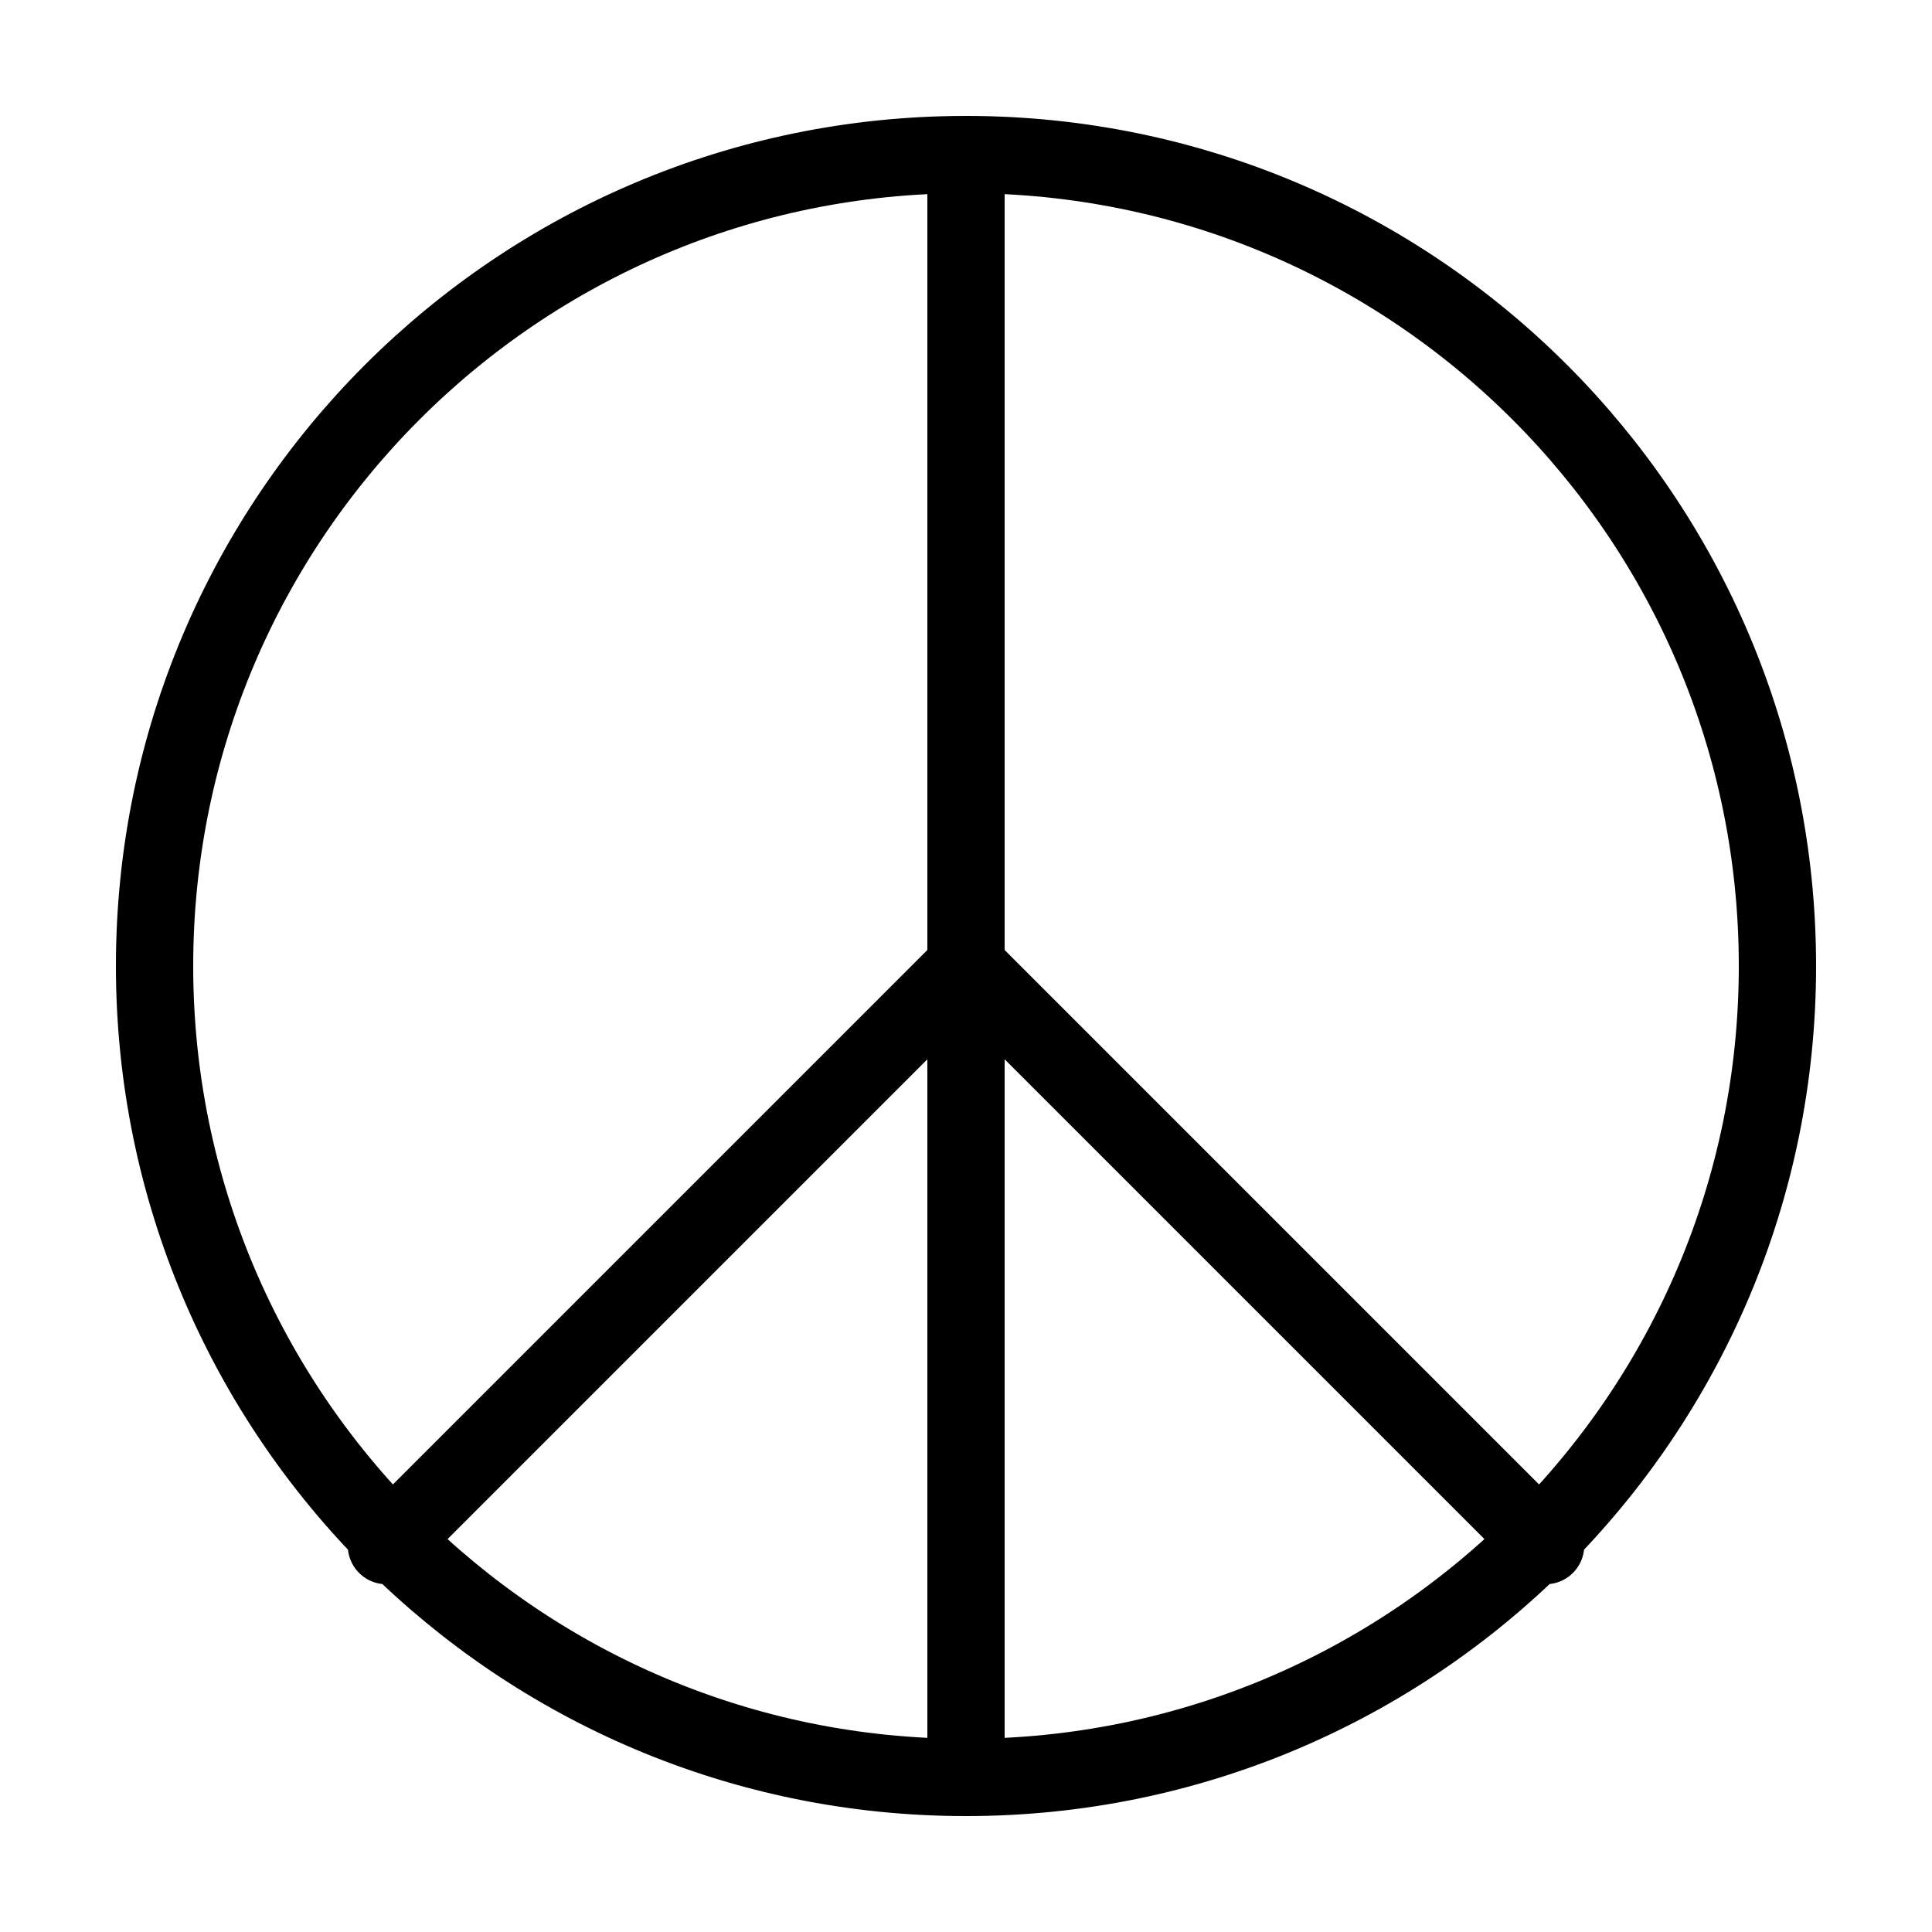
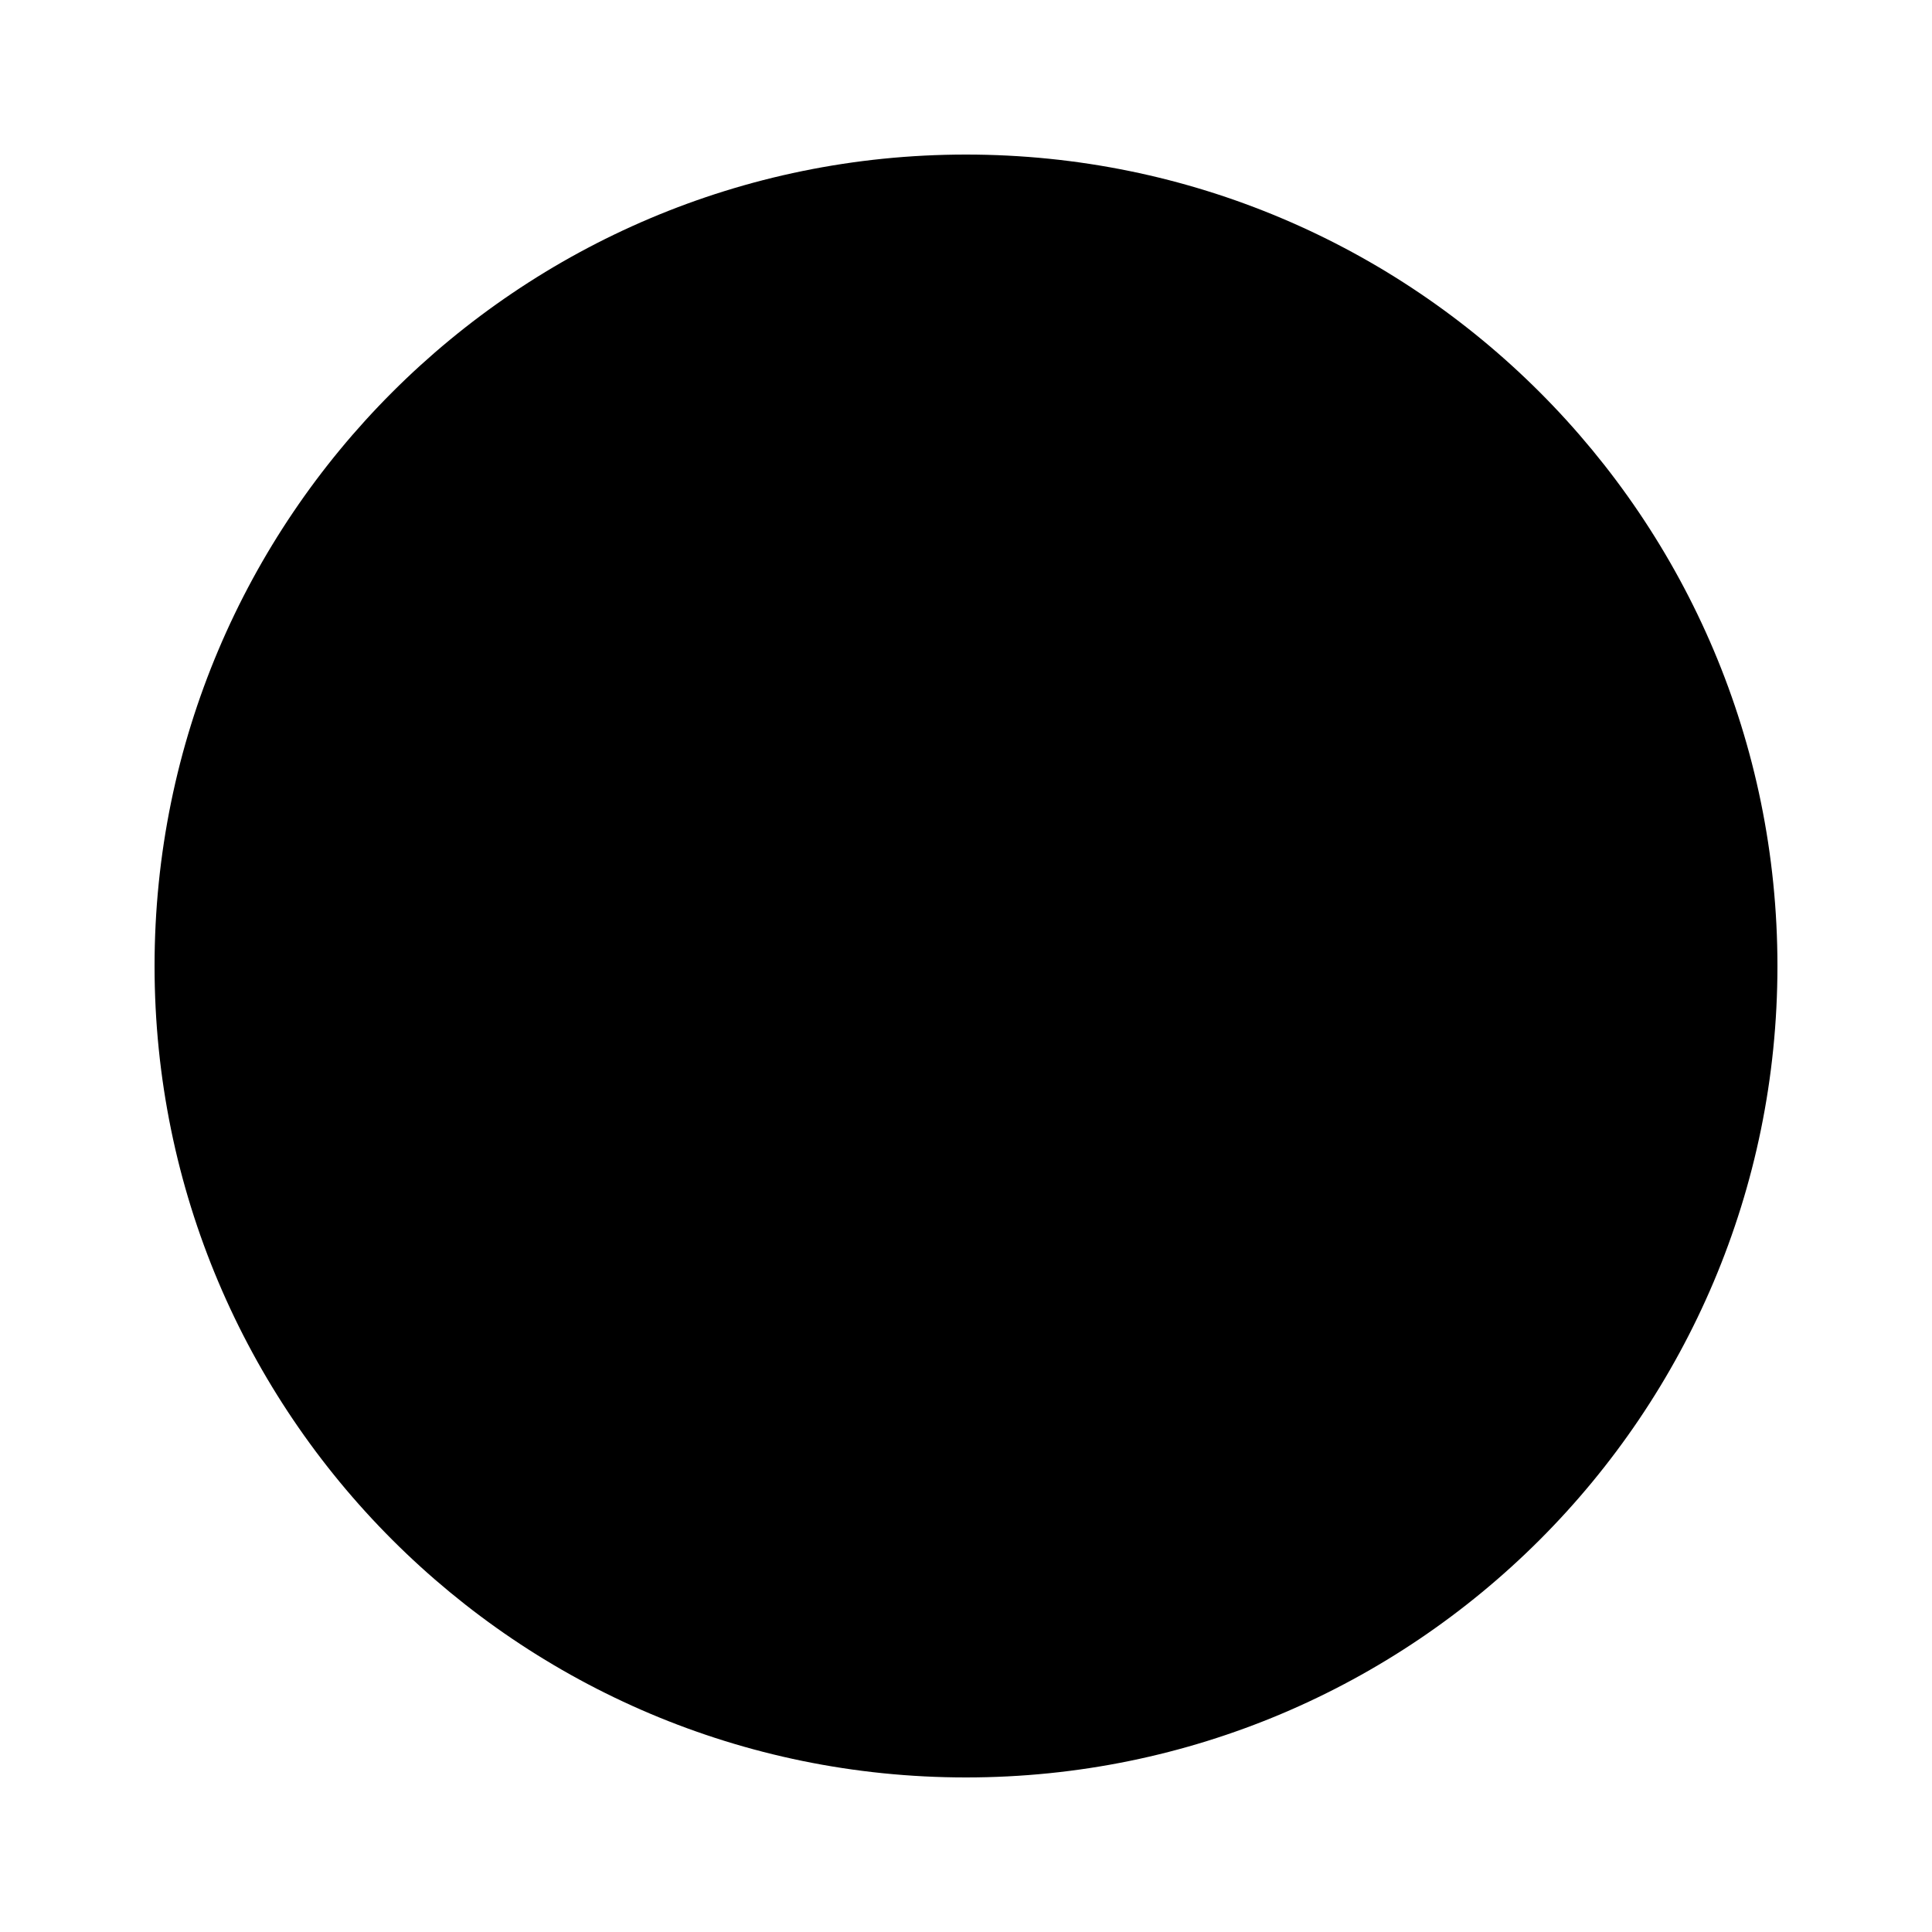
- <svg xmlns="http://www.w3.org/2000/svg" viewBox="0 0 100 100">
-   <path d="M 8 50 A 42 42 0 1 1 92 50 A 42 42 0 1 1 8 50 Z M 50 8 L 50 92 M 50 50 L 20 80 M 50 50 L 80 80" fill="none" stroke="currentColor" stroke-width="4" stroke-linecap="round" stroke-linejoin="round" />
+ <svg xmlns="http://www.w3.org/2000/svg" viewBox="0 0 100 100" data-tags="peace,symbol,protest,kindness,sixties,dove">
+   <path data-tone="accent" d="M 8 50 A 42 42 0 1 1 92 50 A 42 42 0 1 1 8 50 Z" />
+   <path data-tone="paper" d="M 18 50 A 32 32 0 1 1 82 50 A 32 32 0 1 1 18 50 Z" />
+   <path data-tone="ink" d="M 47 20 H 53 A 1 1 0 0 1 54 21 V 79 A 1 1 0 0 1 53 80 H 47 A 1 1 0 0 1 46 79 V 21 A 1 1 0 0 1 47 20 Z M 50 50 L 24 78 L 32 84 L 50 58 L 68 84 L 76 78 Z" />
</svg>
